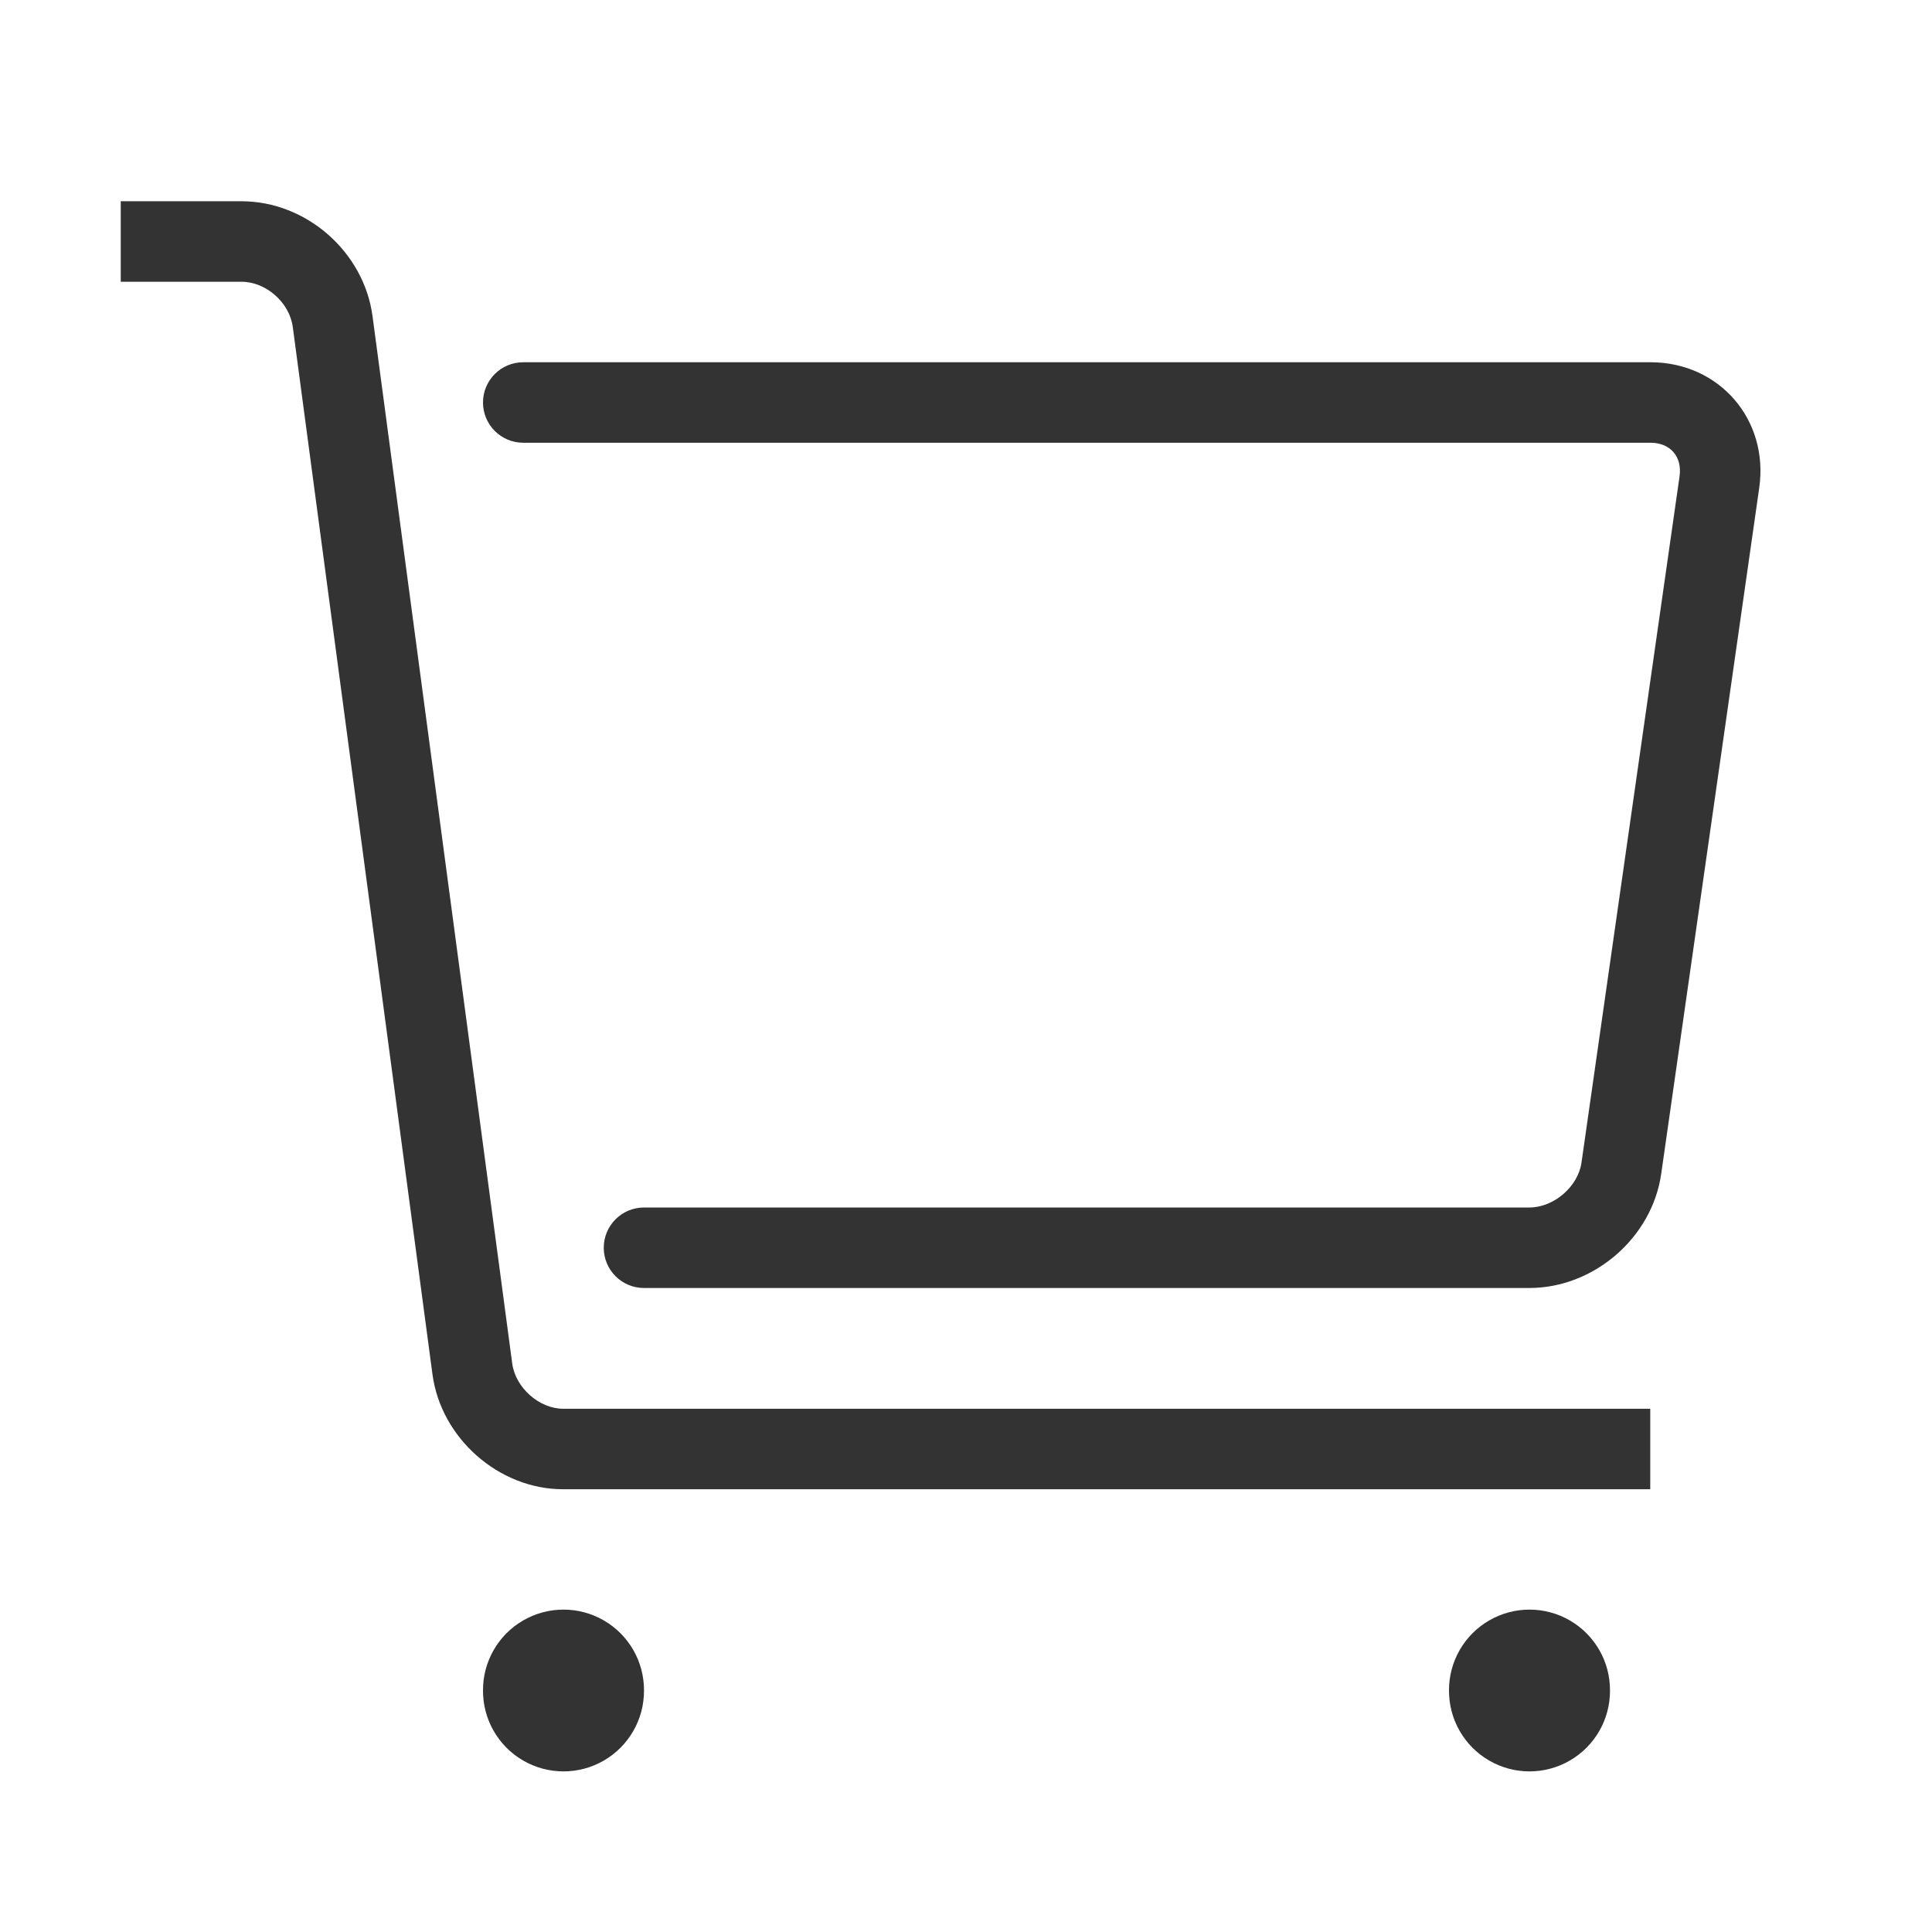
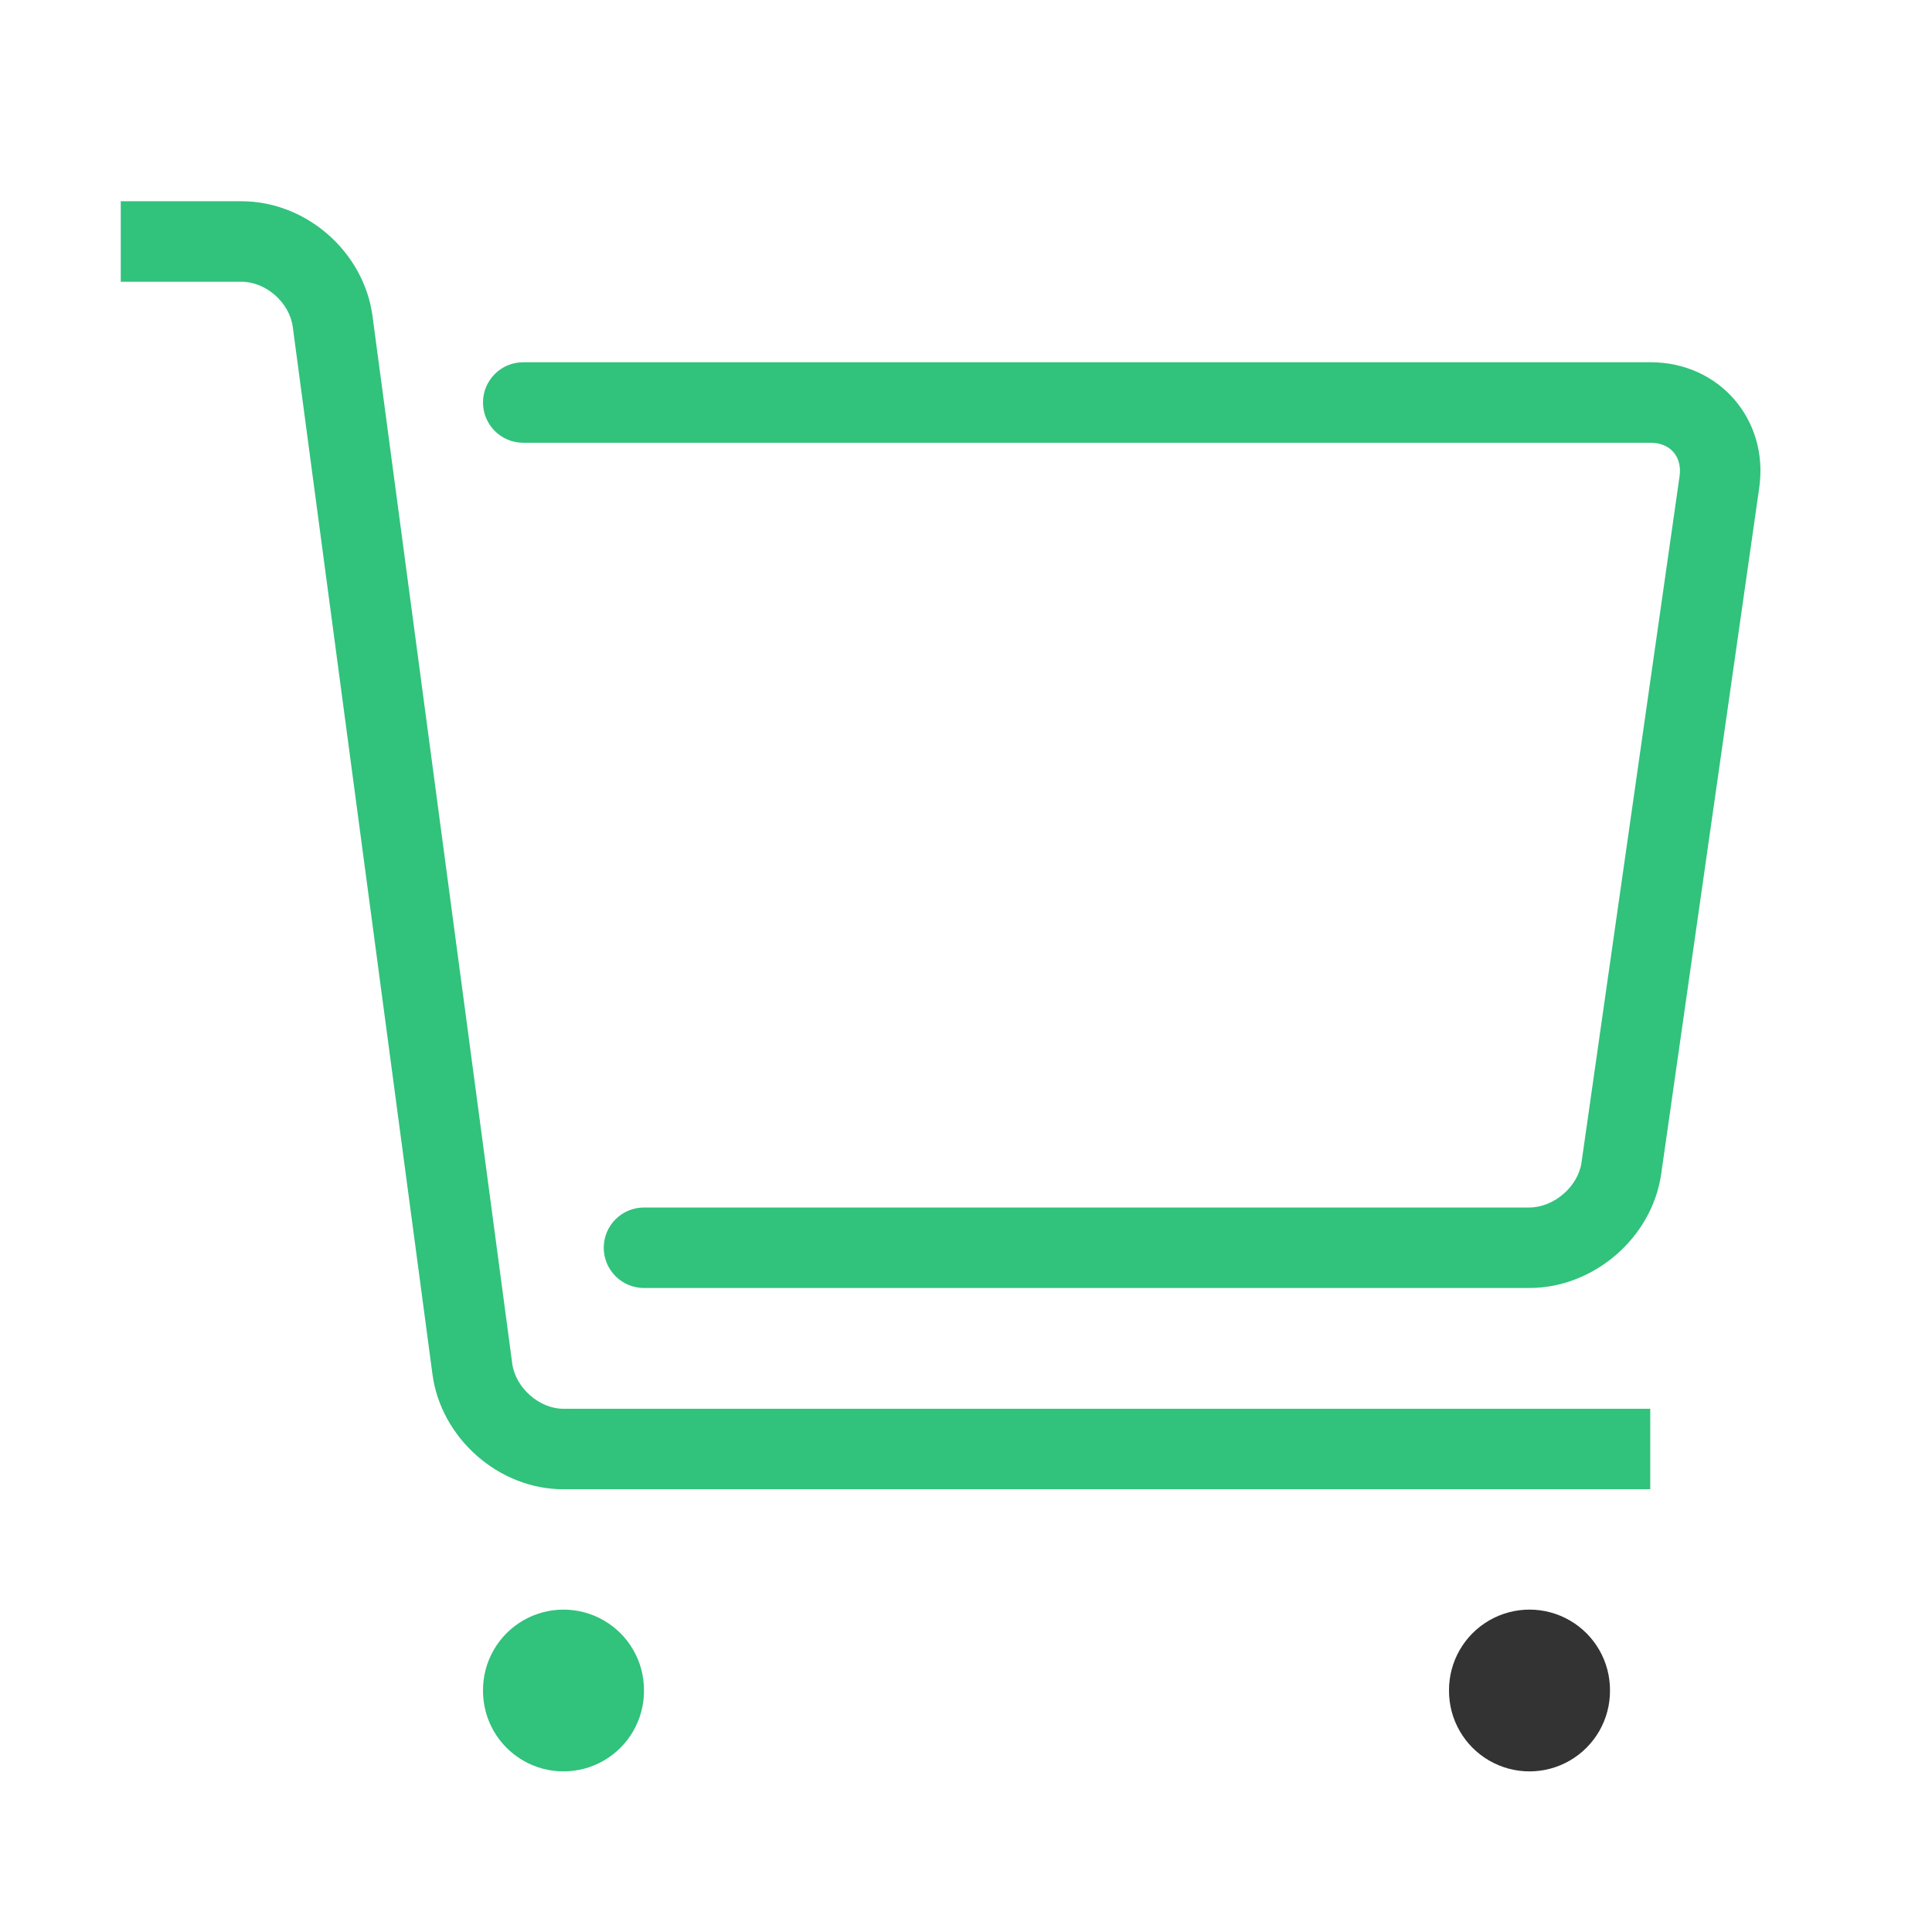
<svg xmlns="http://www.w3.org/2000/svg" class="icon" width="200px" height="200.00px" viewBox="0 0 1024 1024" version="1.1">
-   <path fill="#333333" d="M64 149.333h64c12.949 0 25.451 10.965 27.179 23.979l74.027 555.029C233.707 762.304 264.384 789.333 298.453 789.333H874.667v-42.667H298.475c-12.629 0-25.28-11.136-26.987-23.979L197.461 167.68C192.939 133.461 162.347 106.667 128 106.667H64v42.667z" />
-   <path fill="#333333" d="M277.333 234.667h597.504c10.453 0 16.853 7.403 15.36 17.792l-51.968 363.712c-1.813 12.757-14.635 23.829-27.669 23.829H341.333a21.333 21.333 0 0 0 0 42.667h469.227c34.24 0 65.067-26.667 69.909-60.459l51.968-363.712c5.141-36.053-21.163-66.496-57.6-66.496H277.333a21.333 21.333 0 0 0 0 42.667z" />
-   <path fill="#333333" d="M298.667 896m-42.667 0a42.667 42.667 0 1 0 85.333 0 42.667 42.667 0 1 0-85.333 0Z" />
+   <path fill="#31C27C" d="M64 149.333h64c12.949 0 25.451 10.965 27.179 23.979l74.027 555.029C233.707 762.304 264.384 789.333 298.453 789.333H874.667v-42.667H298.475c-12.629 0-25.28-11.136-26.987-23.979L197.461 167.68C192.939 133.461 162.347 106.667 128 106.667H64v42.667z" />
+   <path fill="#31C27C" d="M277.333 234.667h597.504c10.453 0 16.853 7.403 15.36 17.792l-51.968 363.712c-1.813 12.757-14.635 23.829-27.669 23.829H341.333a21.333 21.333 0 0 0 0 42.667h469.227c34.24 0 65.067-26.667 69.909-60.459l51.968-363.712c5.141-36.053-21.163-66.496-57.6-66.496H277.333a21.333 21.333 0 0 0 0 42.667z" />
+   <path fill="#31C27C" d="M298.667 896m-42.667 0a42.667 42.667 0 1 0 85.333 0 42.667 42.667 0 1 0-85.333 0Z" />
  <path fill="#333333" d="M810.667 896m-42.667 0a42.667 42.667 0 1 0 85.333 0 42.667 42.667 0 1 0-85.333 0Z" />
</svg>
